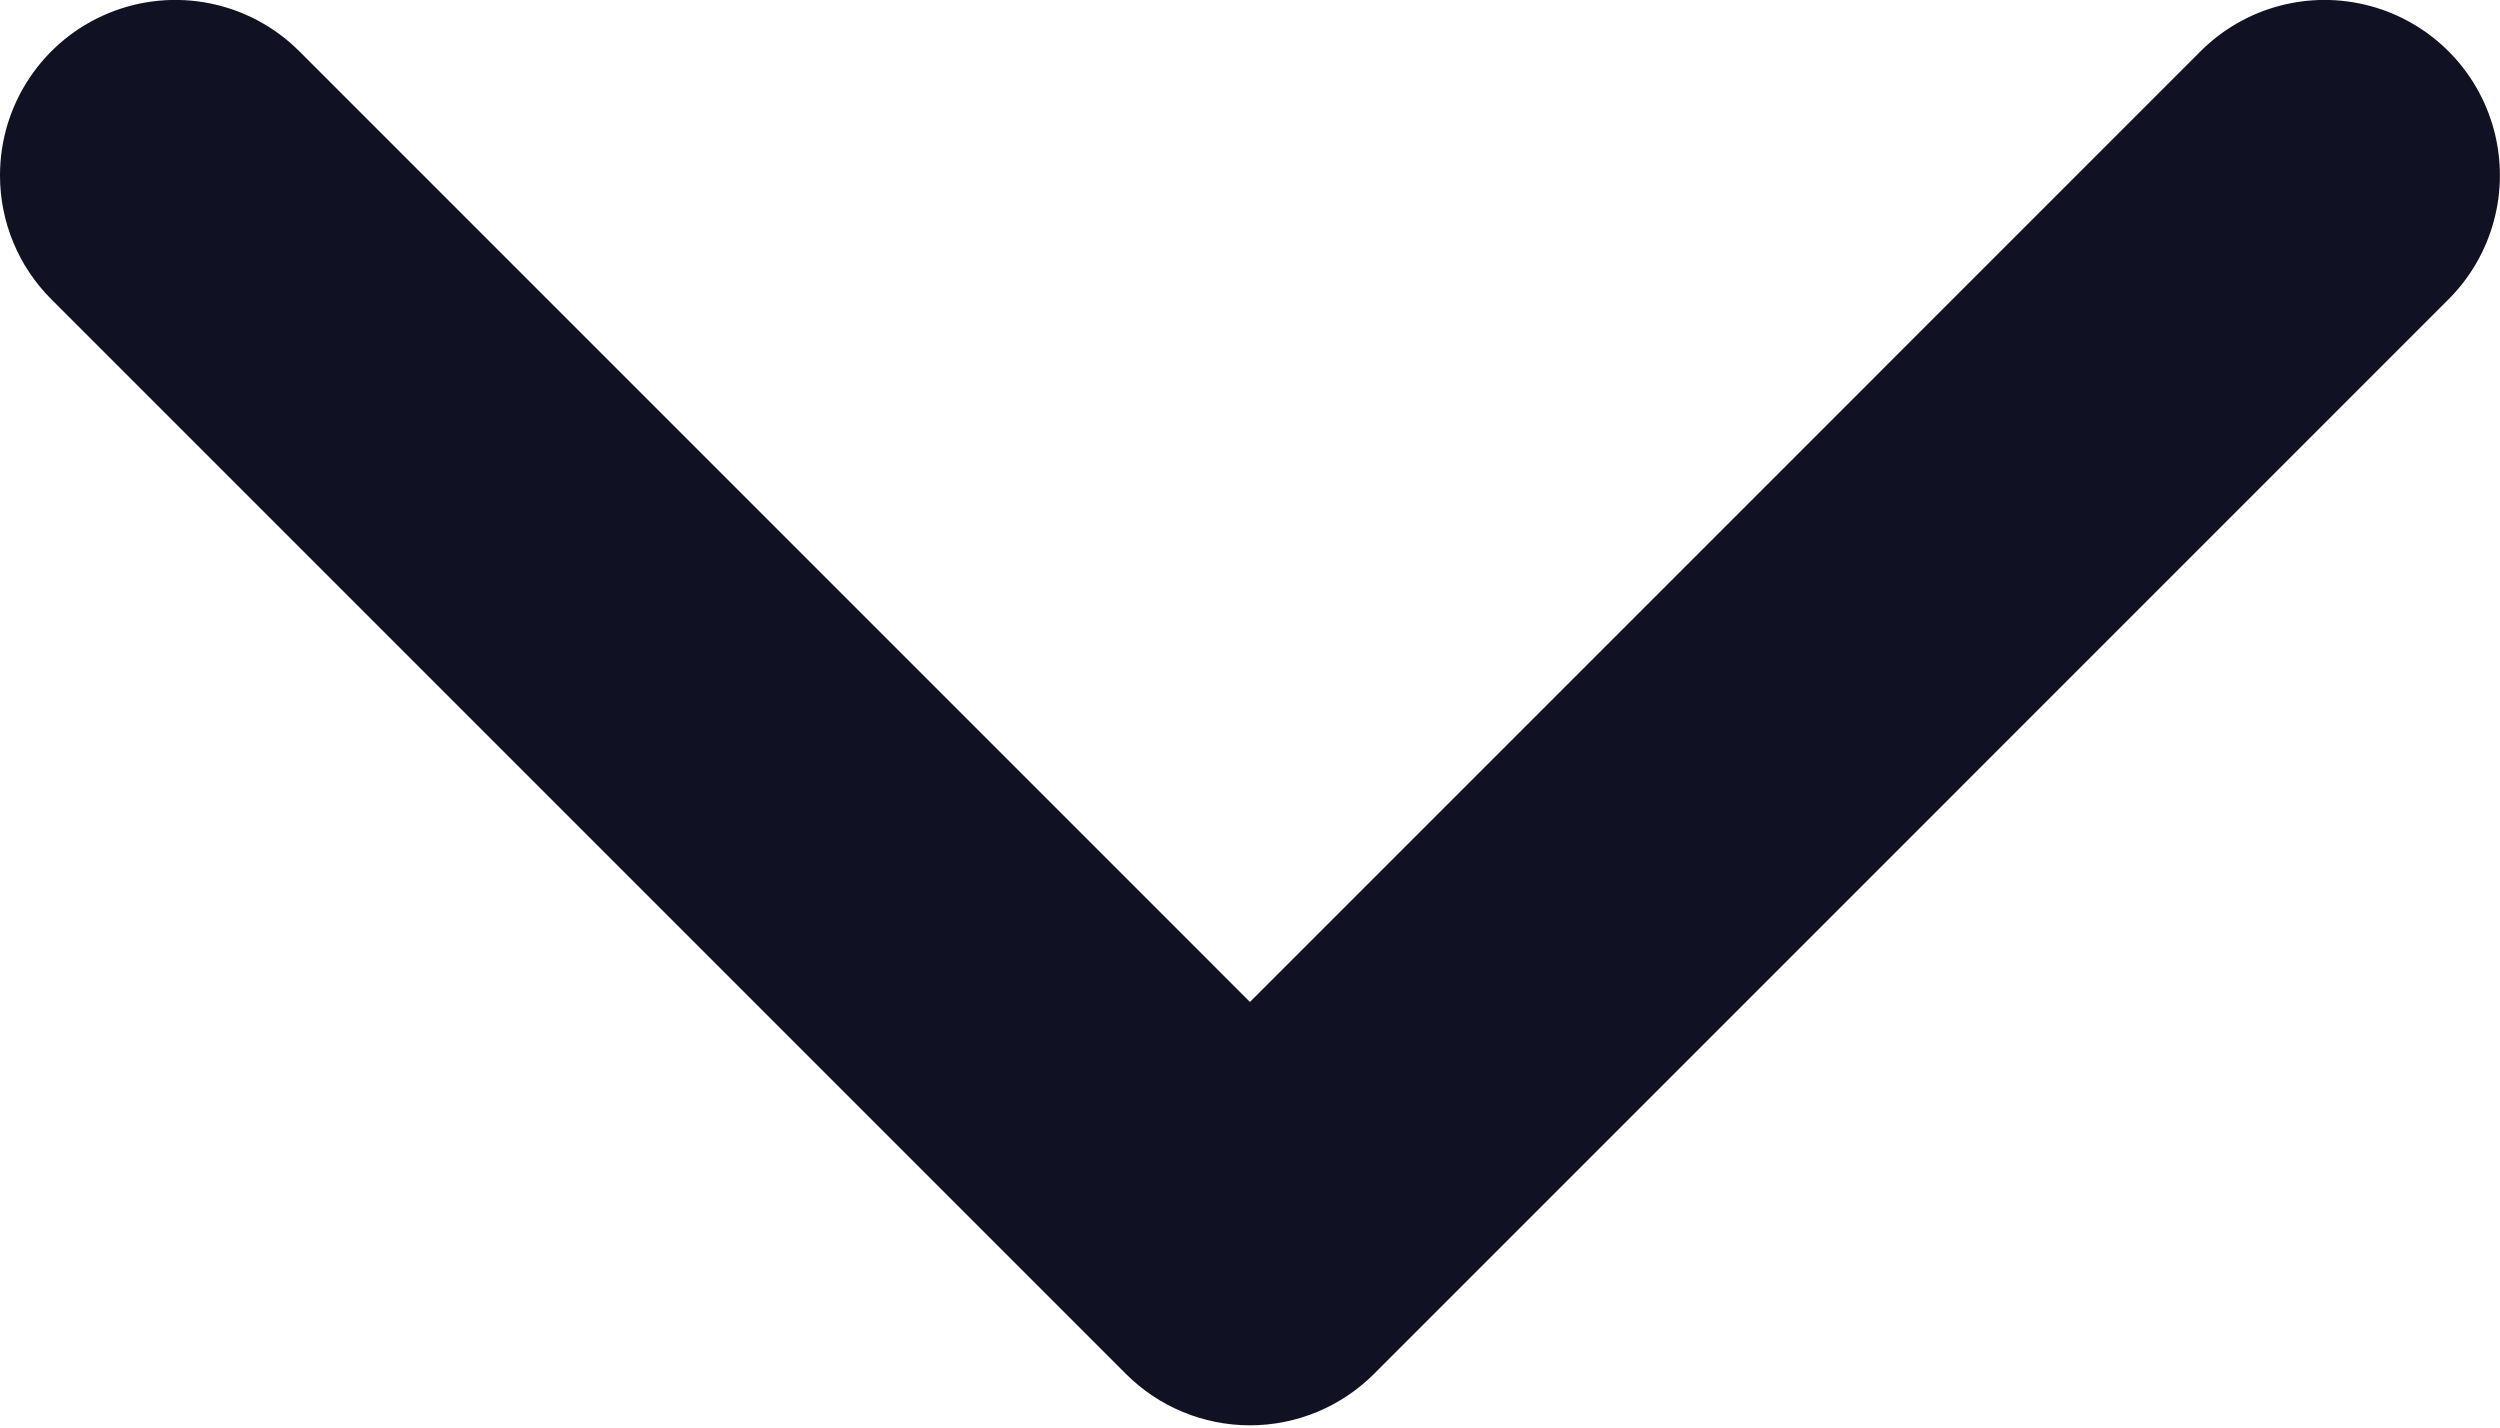
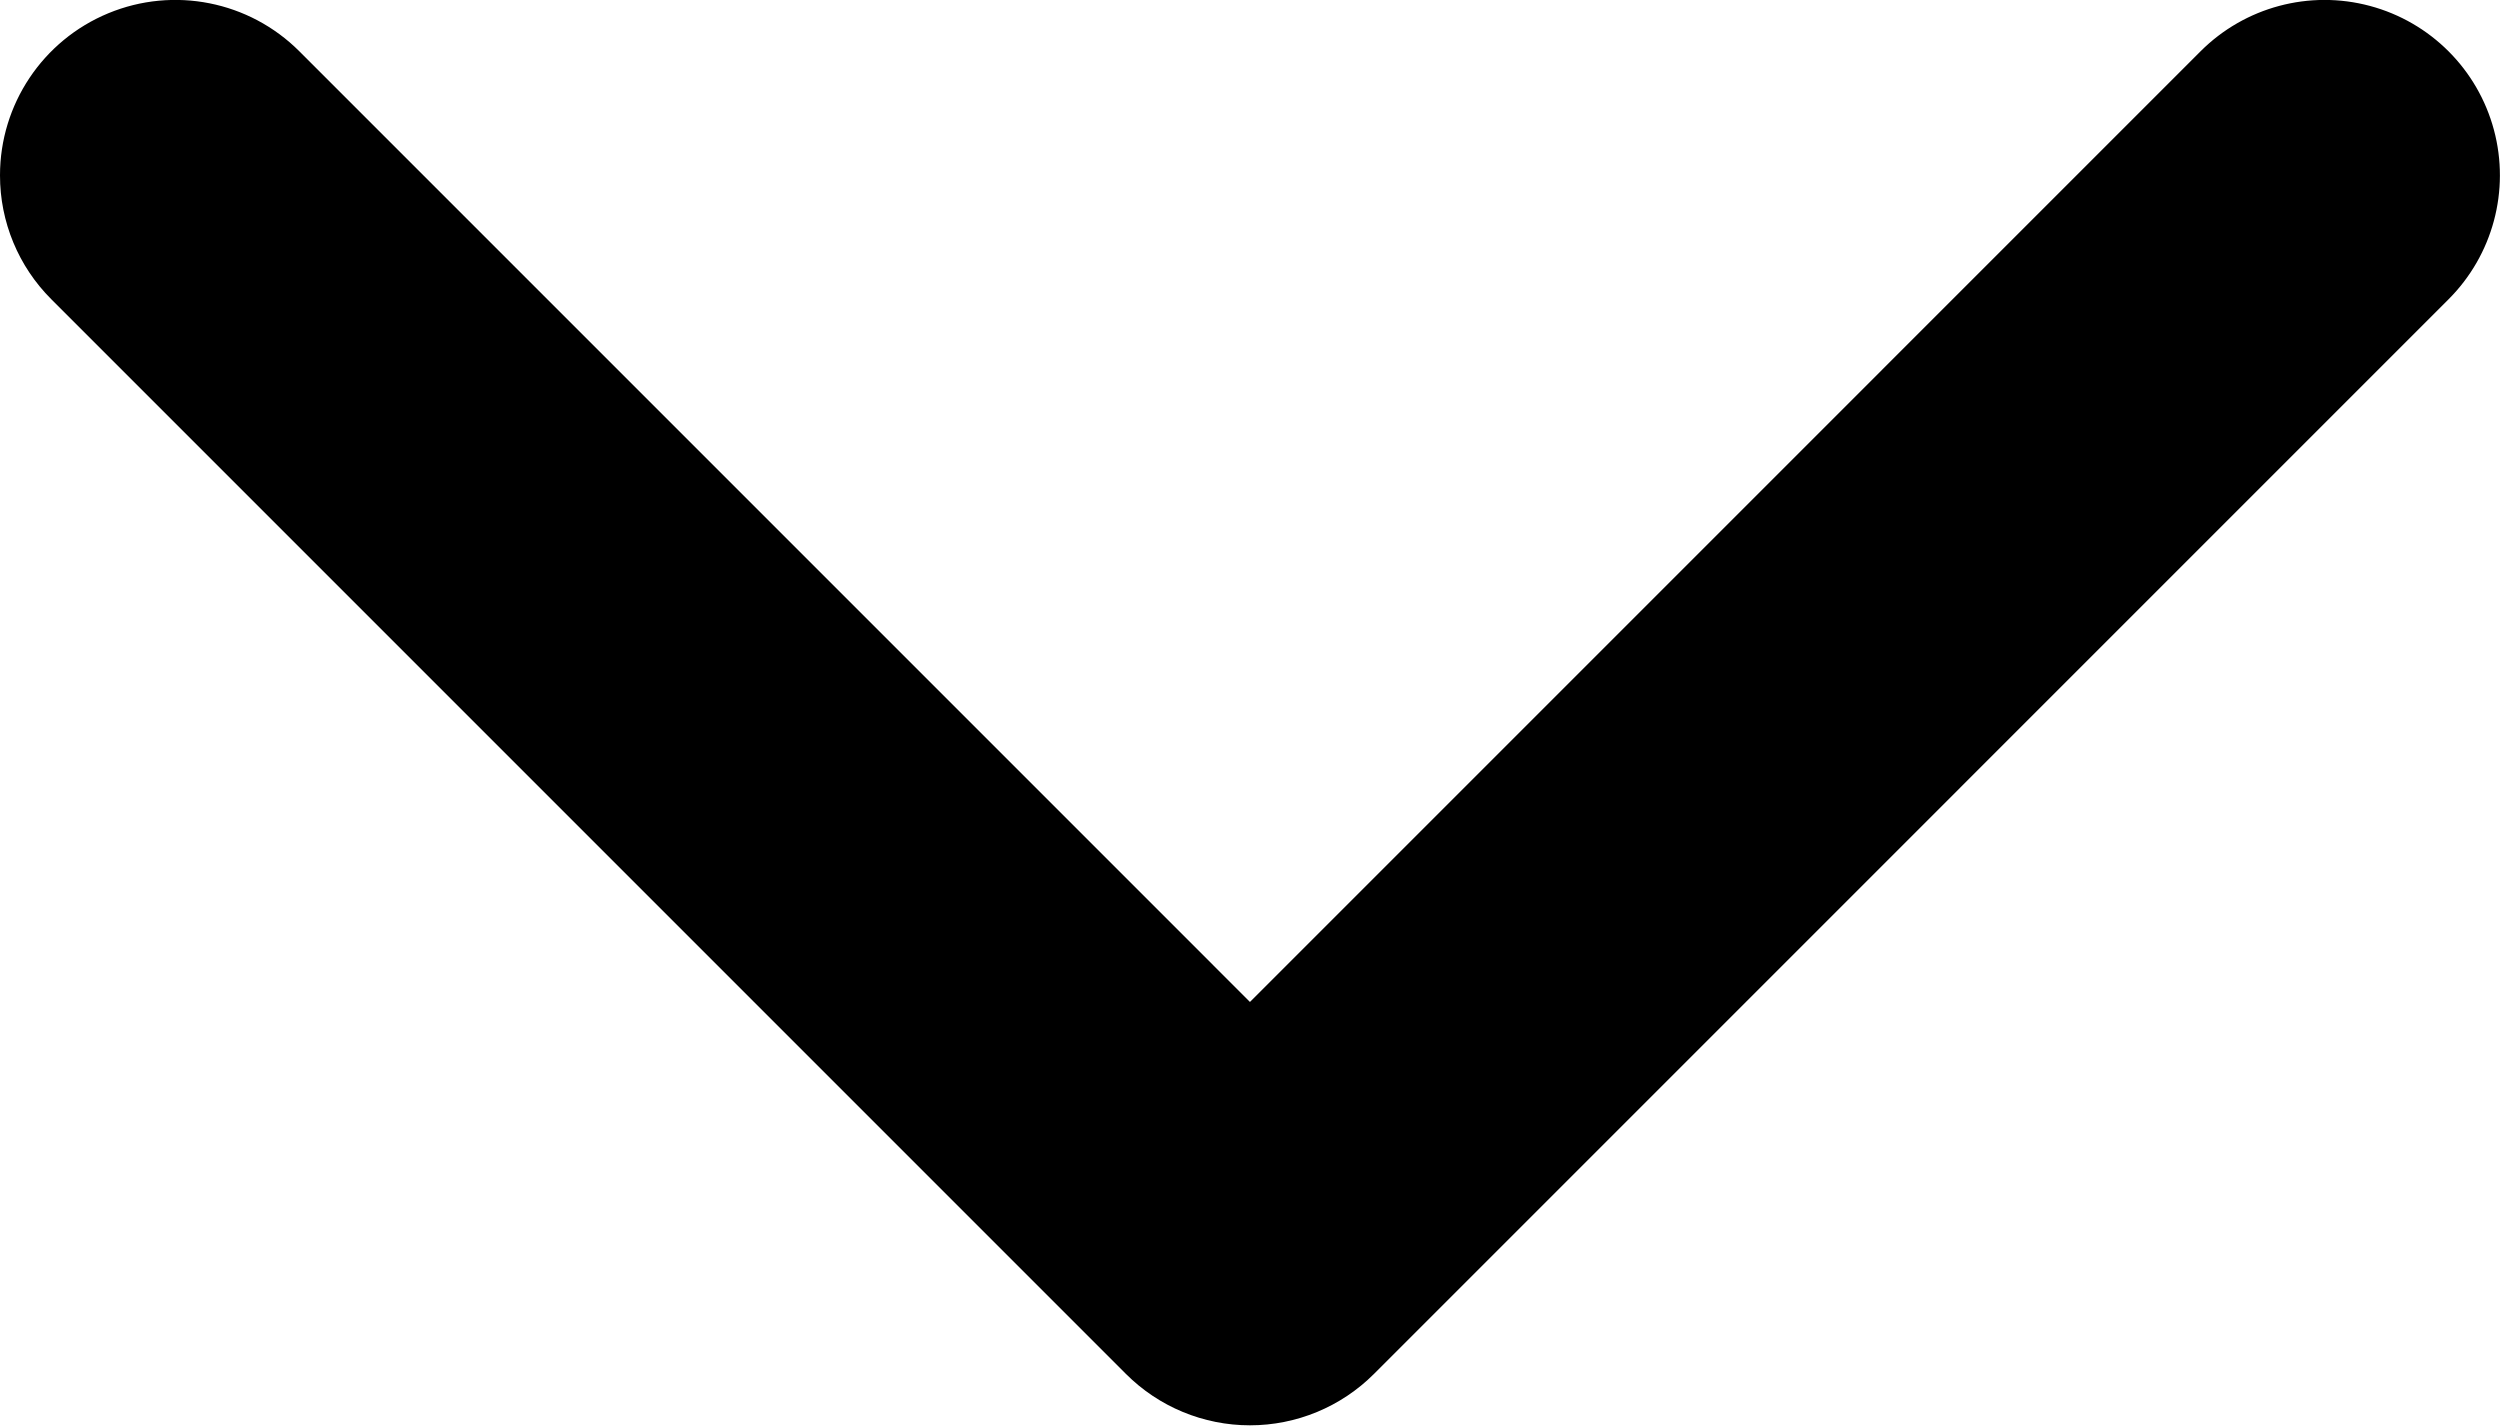
<svg xmlns="http://www.w3.org/2000/svg" width="499px" height="285px" viewBox="0 0 499 285" version="1.1">
-   <path d="M-2.66453526e-14,35 C-0.005,20.841 8.521,8.074 21.601,2.654 C34.681,-2.767 49.739,0.228 59.75,10.24 L249.49,199.99 L439.23,10.24 C448.072,1.398 460.96,-2.056 473.039,1.181 C485.118,4.417 494.553,13.852 497.789,25.931 C501.026,38.01 497.572,50.898 488.73,59.74 L274.24,274.24 C267.676,280.805 258.773,284.493 249.49,284.493 C240.207,284.493 231.304,280.805 224.74,274.24 L10.25,59.74 C3.679,53.185 -0.01,44.282 -2.66453526e-14,35 Z" fill="#101123" fill-rule="nonzero" />
+   <path d="M-2.66453526e-14,35 C-0.005,20.841 8.521,8.074 21.601,2.654 C34.681,-2.767 49.739,0.228 59.75,10.24 L249.49,199.99 L439.23,10.24 C448.072,1.398 460.96,-2.056 473.039,1.181 C485.118,4.417 494.553,13.852 497.789,25.931 C501.026,38.01 497.572,50.898 488.73,59.74 L274.24,274.24 C267.676,280.805 258.773,284.493 249.49,284.493 C240.207,284.493 231.304,280.805 224.74,274.24 L10.25,59.74 C3.679,53.185 -0.01,44.282 -2.66453526e-14,35 Z" fill-rule="nonzero" />
</svg>
